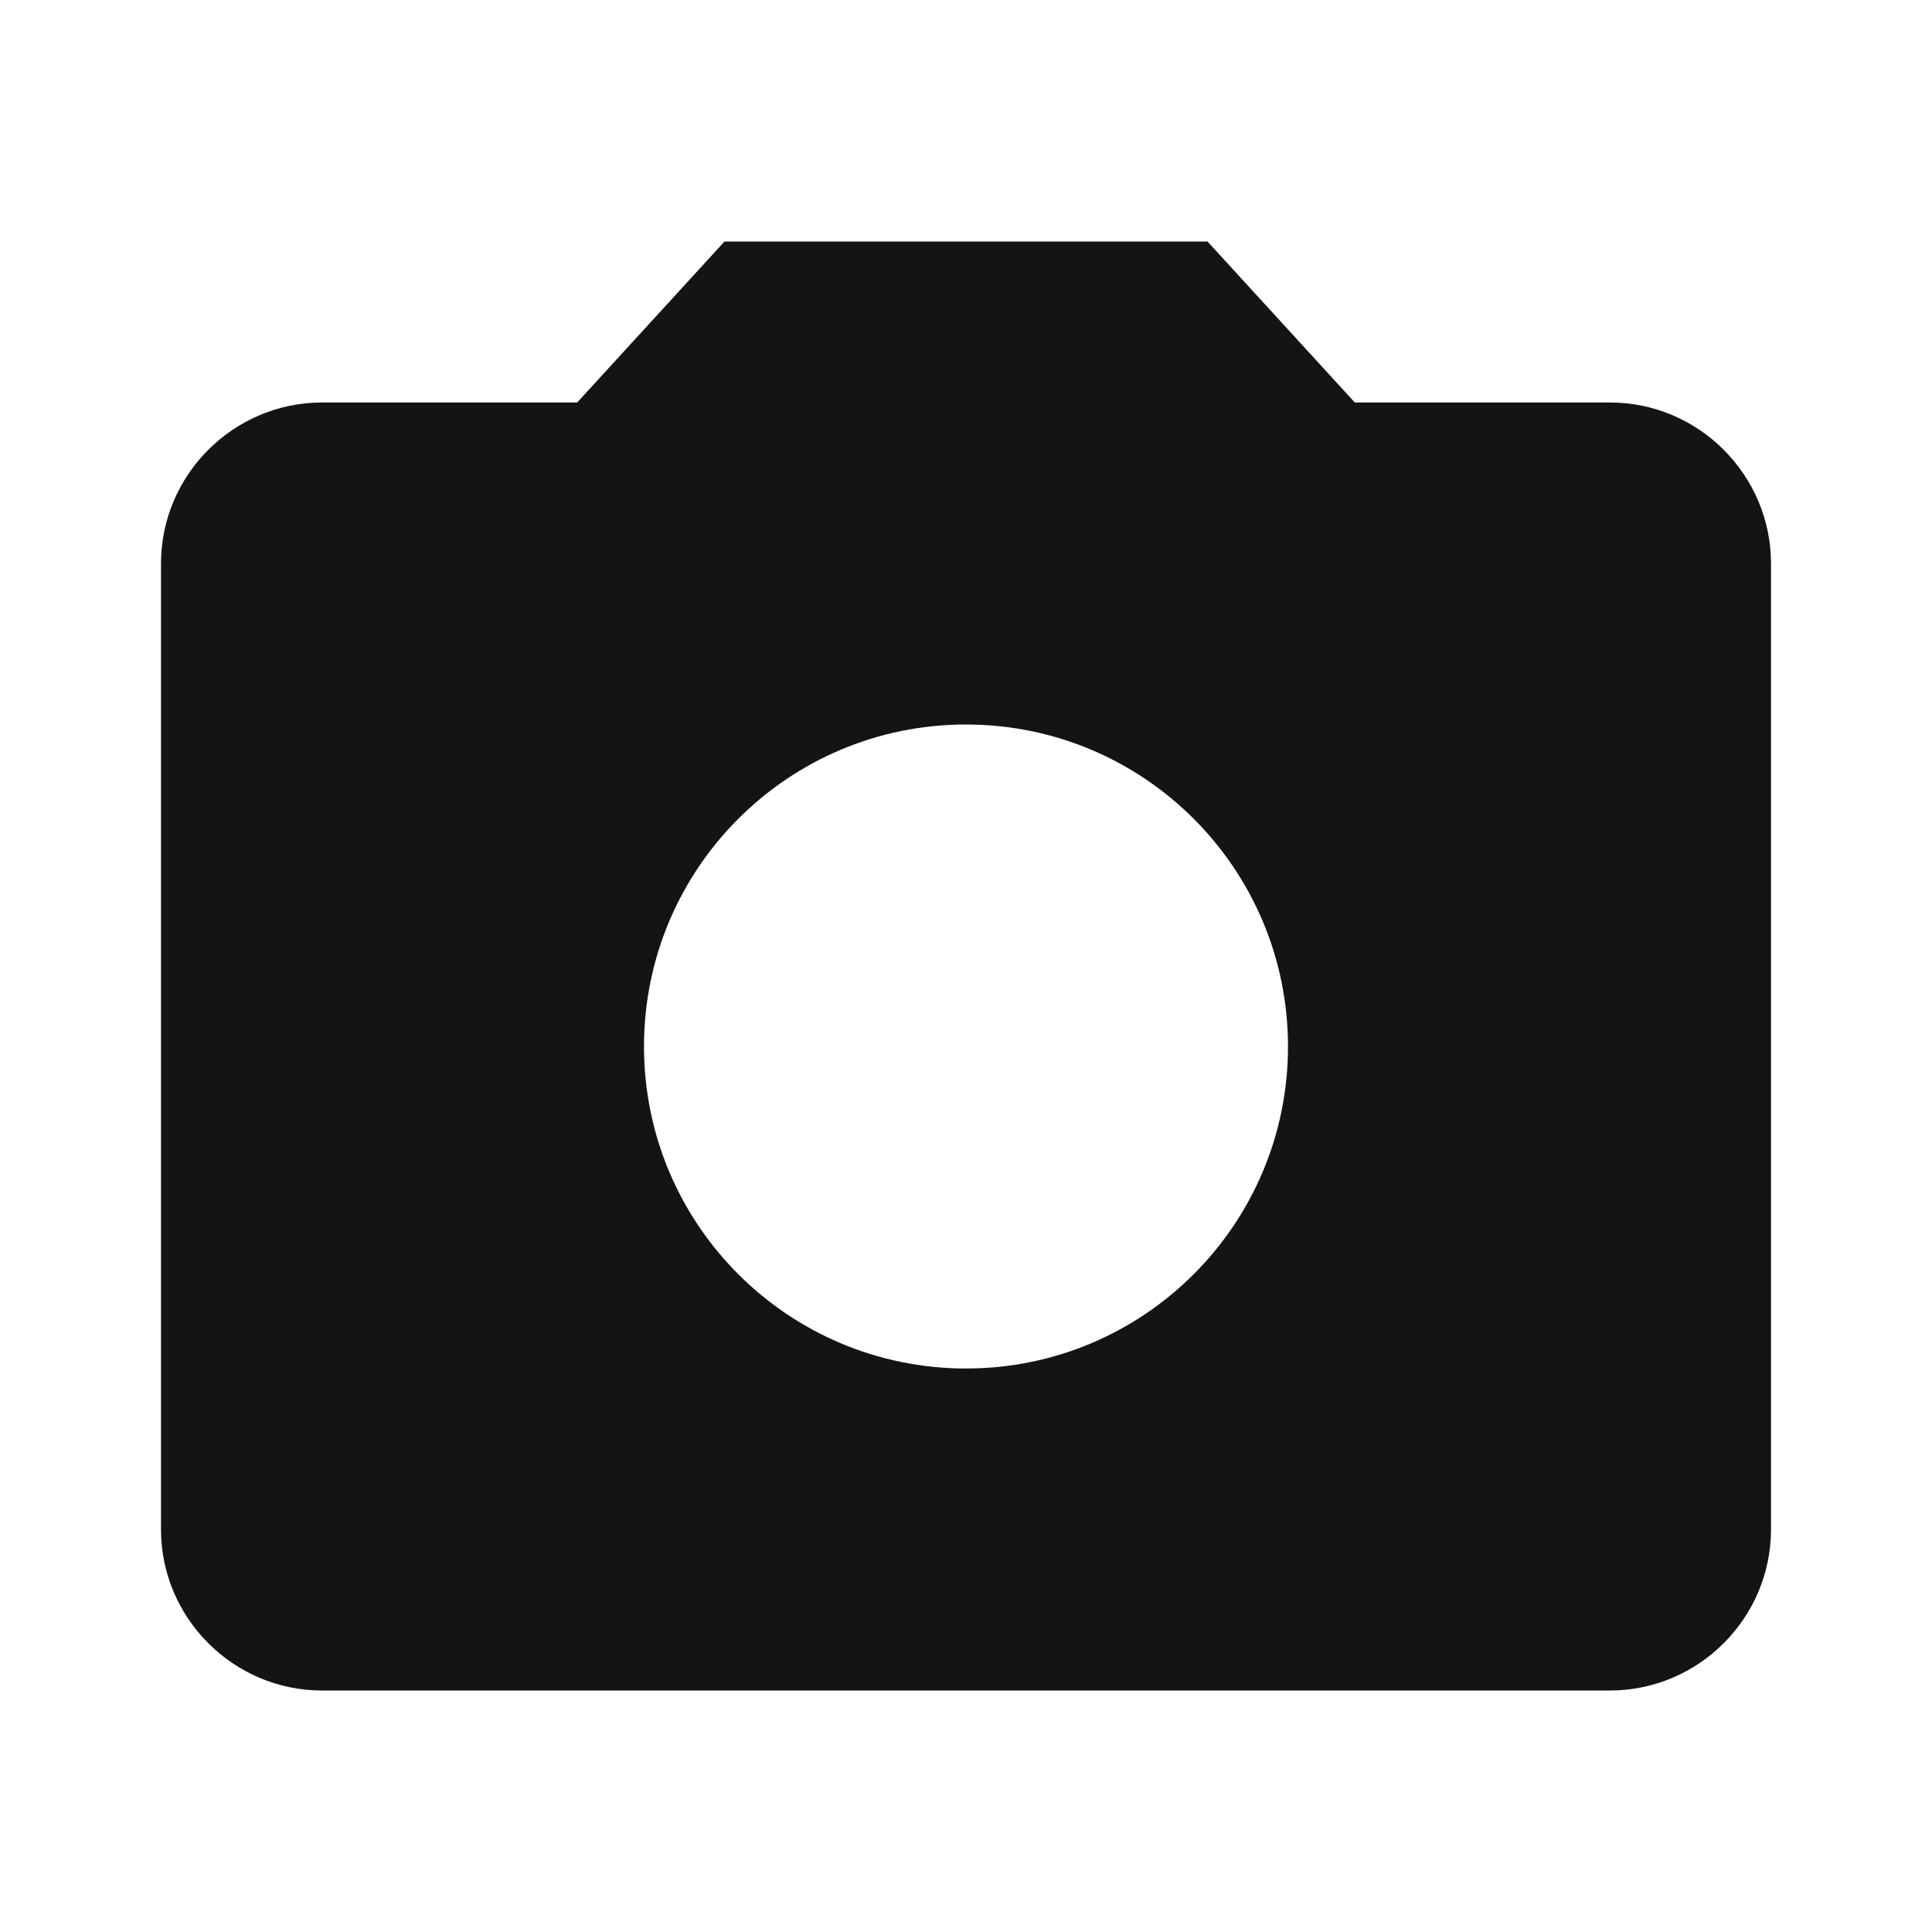
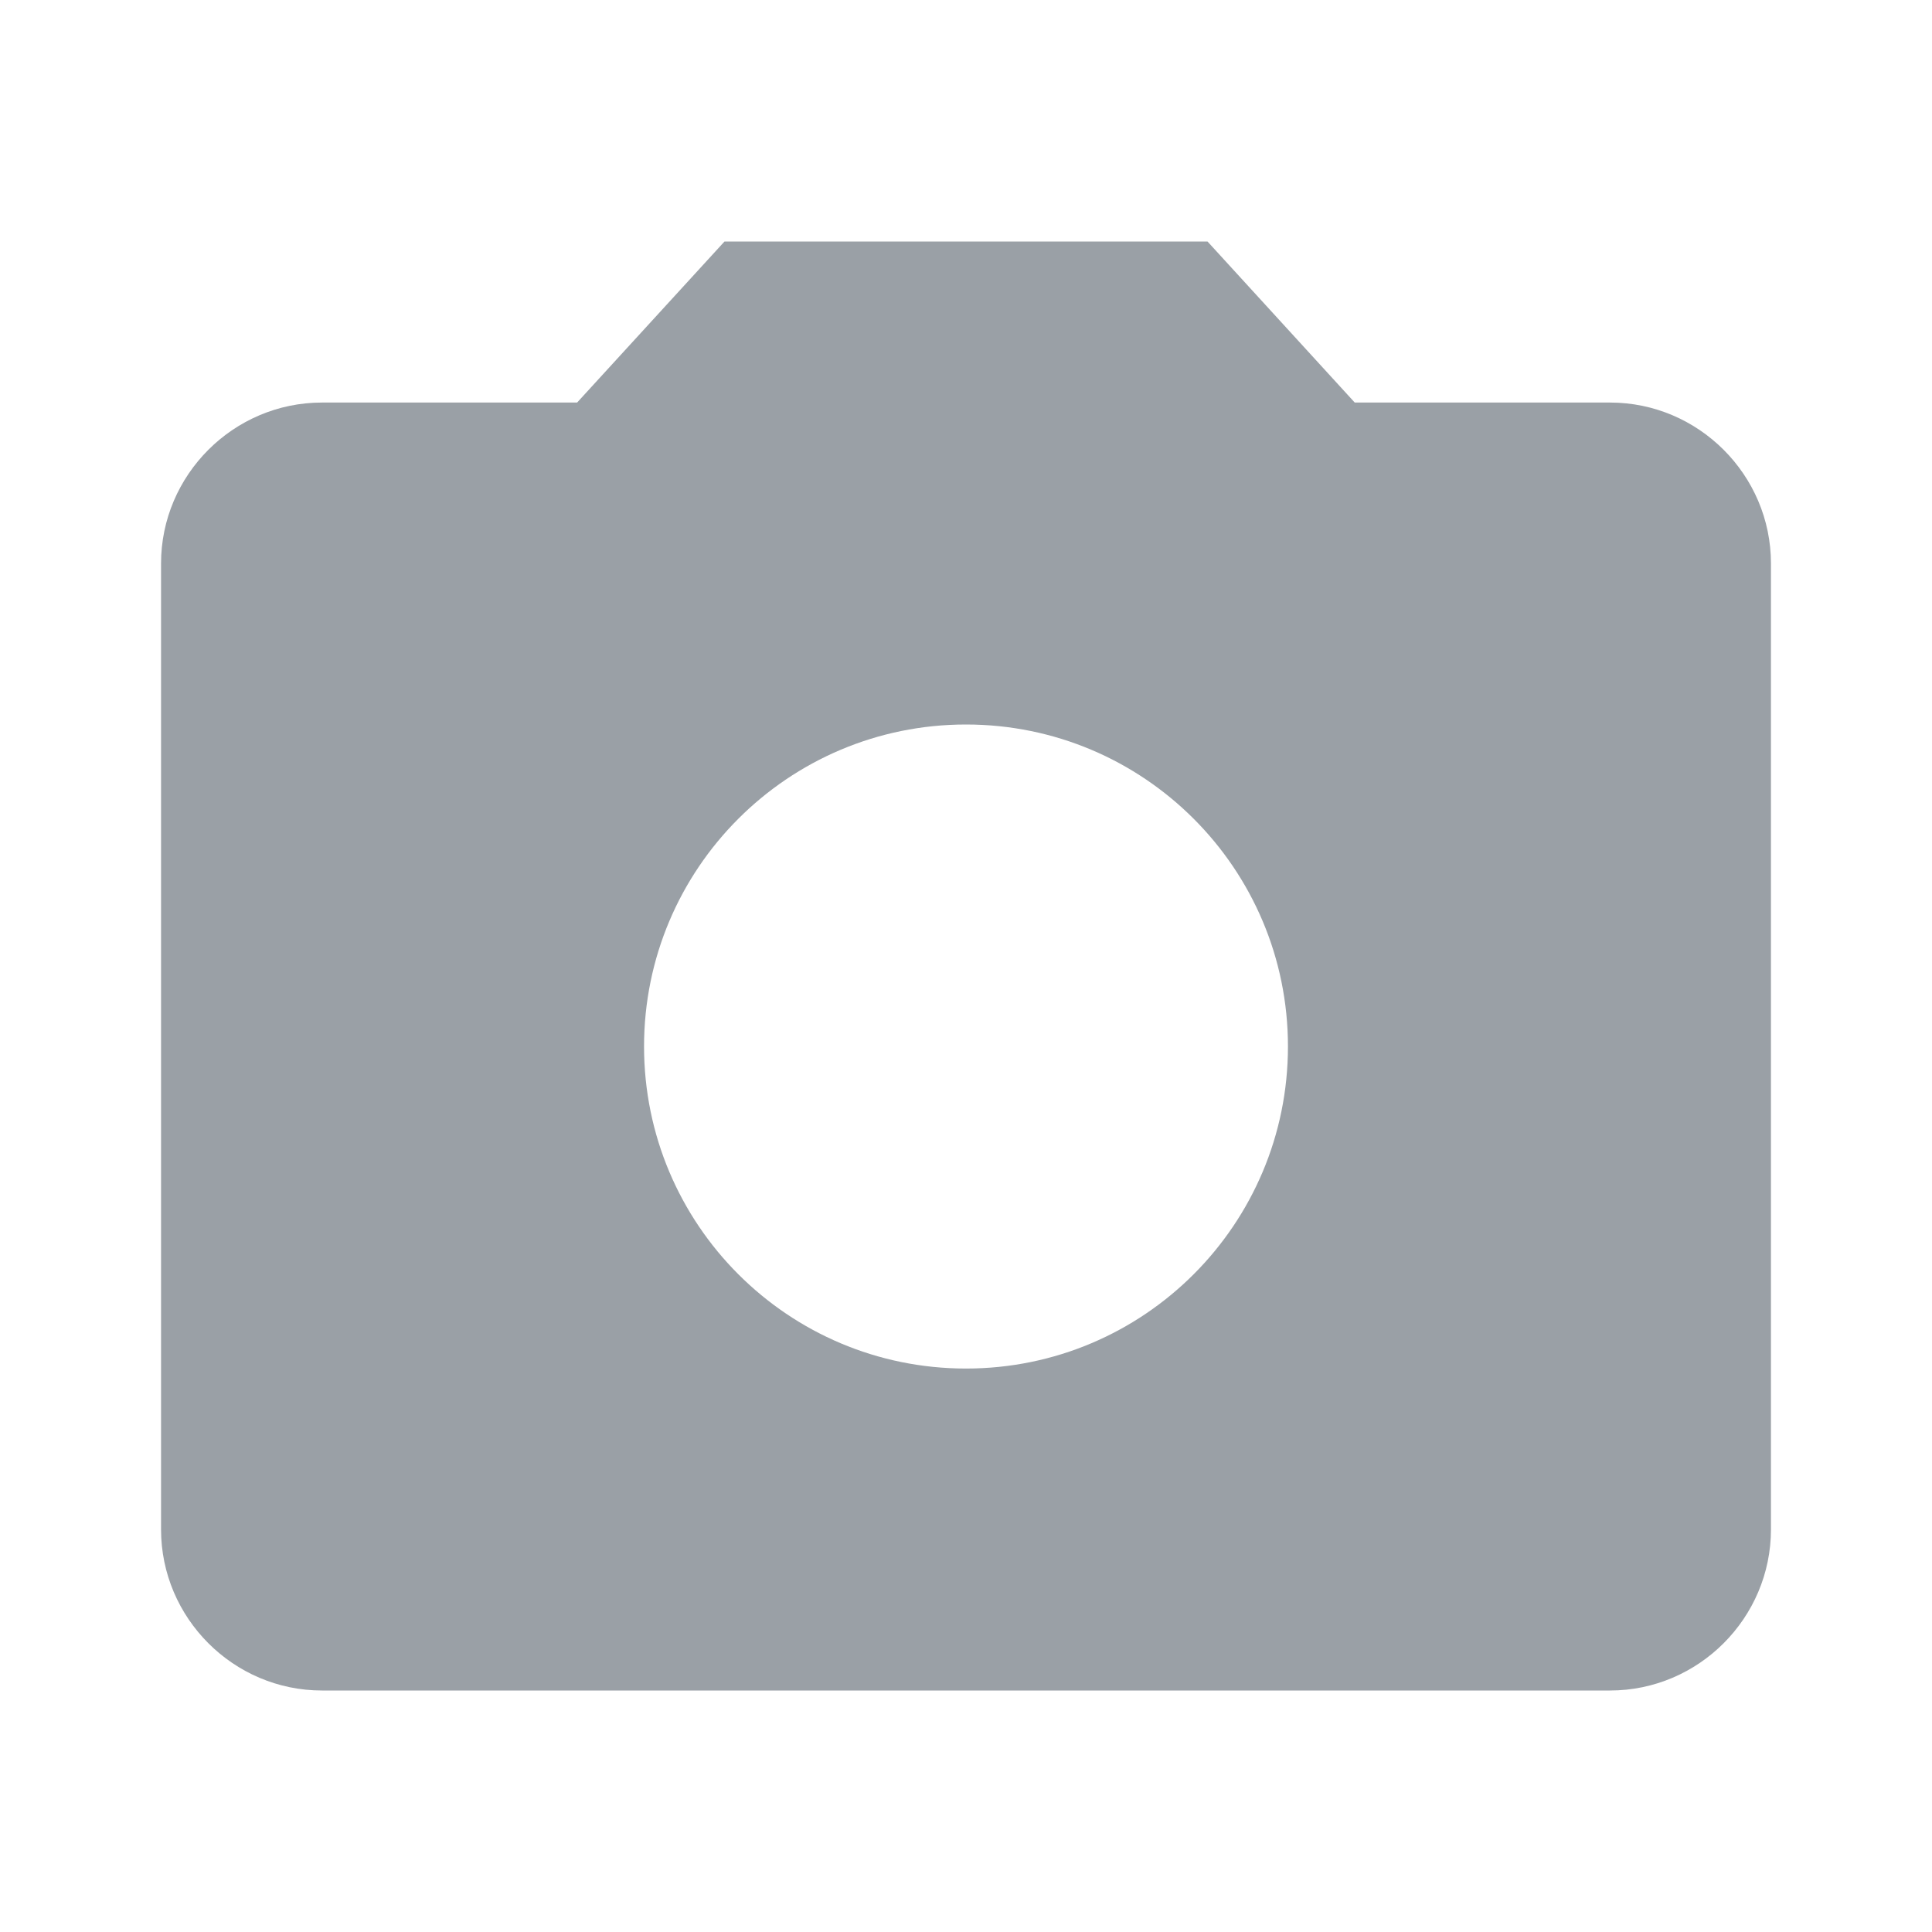
- <svg xmlns="http://www.w3.org/2000/svg" width="12" height="12" viewBox="0 0 12 12" fill="none">
-   <path fill-rule="evenodd" clip-rule="evenodd" d="M10 2.5H8.415L7.5 1.5H4.5L3.585 2.5H2C1.45 2.5 1 2.95 1 3.5V9.5C1 10.05 1.45 10.5 2 10.5H10C10.55 10.5 11 10.05 11 9.5V3.5C11 2.95 10.55 2.5 10 2.5ZM4 6.5C4 5.395 4.895 4.5 6 4.5C7.105 4.5 8 5.395 8 6.5C8 7.605 7.105 8.5 6 8.5C4.895 8.5 4 7.605 4 6.5Z" fill="#141414" />
+ <svg xmlns="http://www.w3.org/2000/svg" width="14" height="14" viewBox="0 0 14 14" fill="none">
+   <path fill-rule="evenodd" clip-rule="evenodd" d="M11.667 2.917H9.817L8.75 1.75H5.25L4.182 2.917H2.333C1.692 2.917 1.167 3.442 1.167 4.083V11.083C1.167 11.725 1.692 12.25 2.333 12.25H11.667C12.308 12.25 12.833 11.725 12.833 11.083V4.083C12.833 3.442 12.308 2.917 11.667 2.917ZM4.667 7.583C4.667 6.294 5.711 5.25 7 5.25C8.289 5.25 9.333 6.294 9.333 7.583C9.333 8.873 8.289 9.917 7 9.917C5.711 9.917 4.667 8.873 4.667 7.583Z" fill="#9AA0A6" />
</svg>
